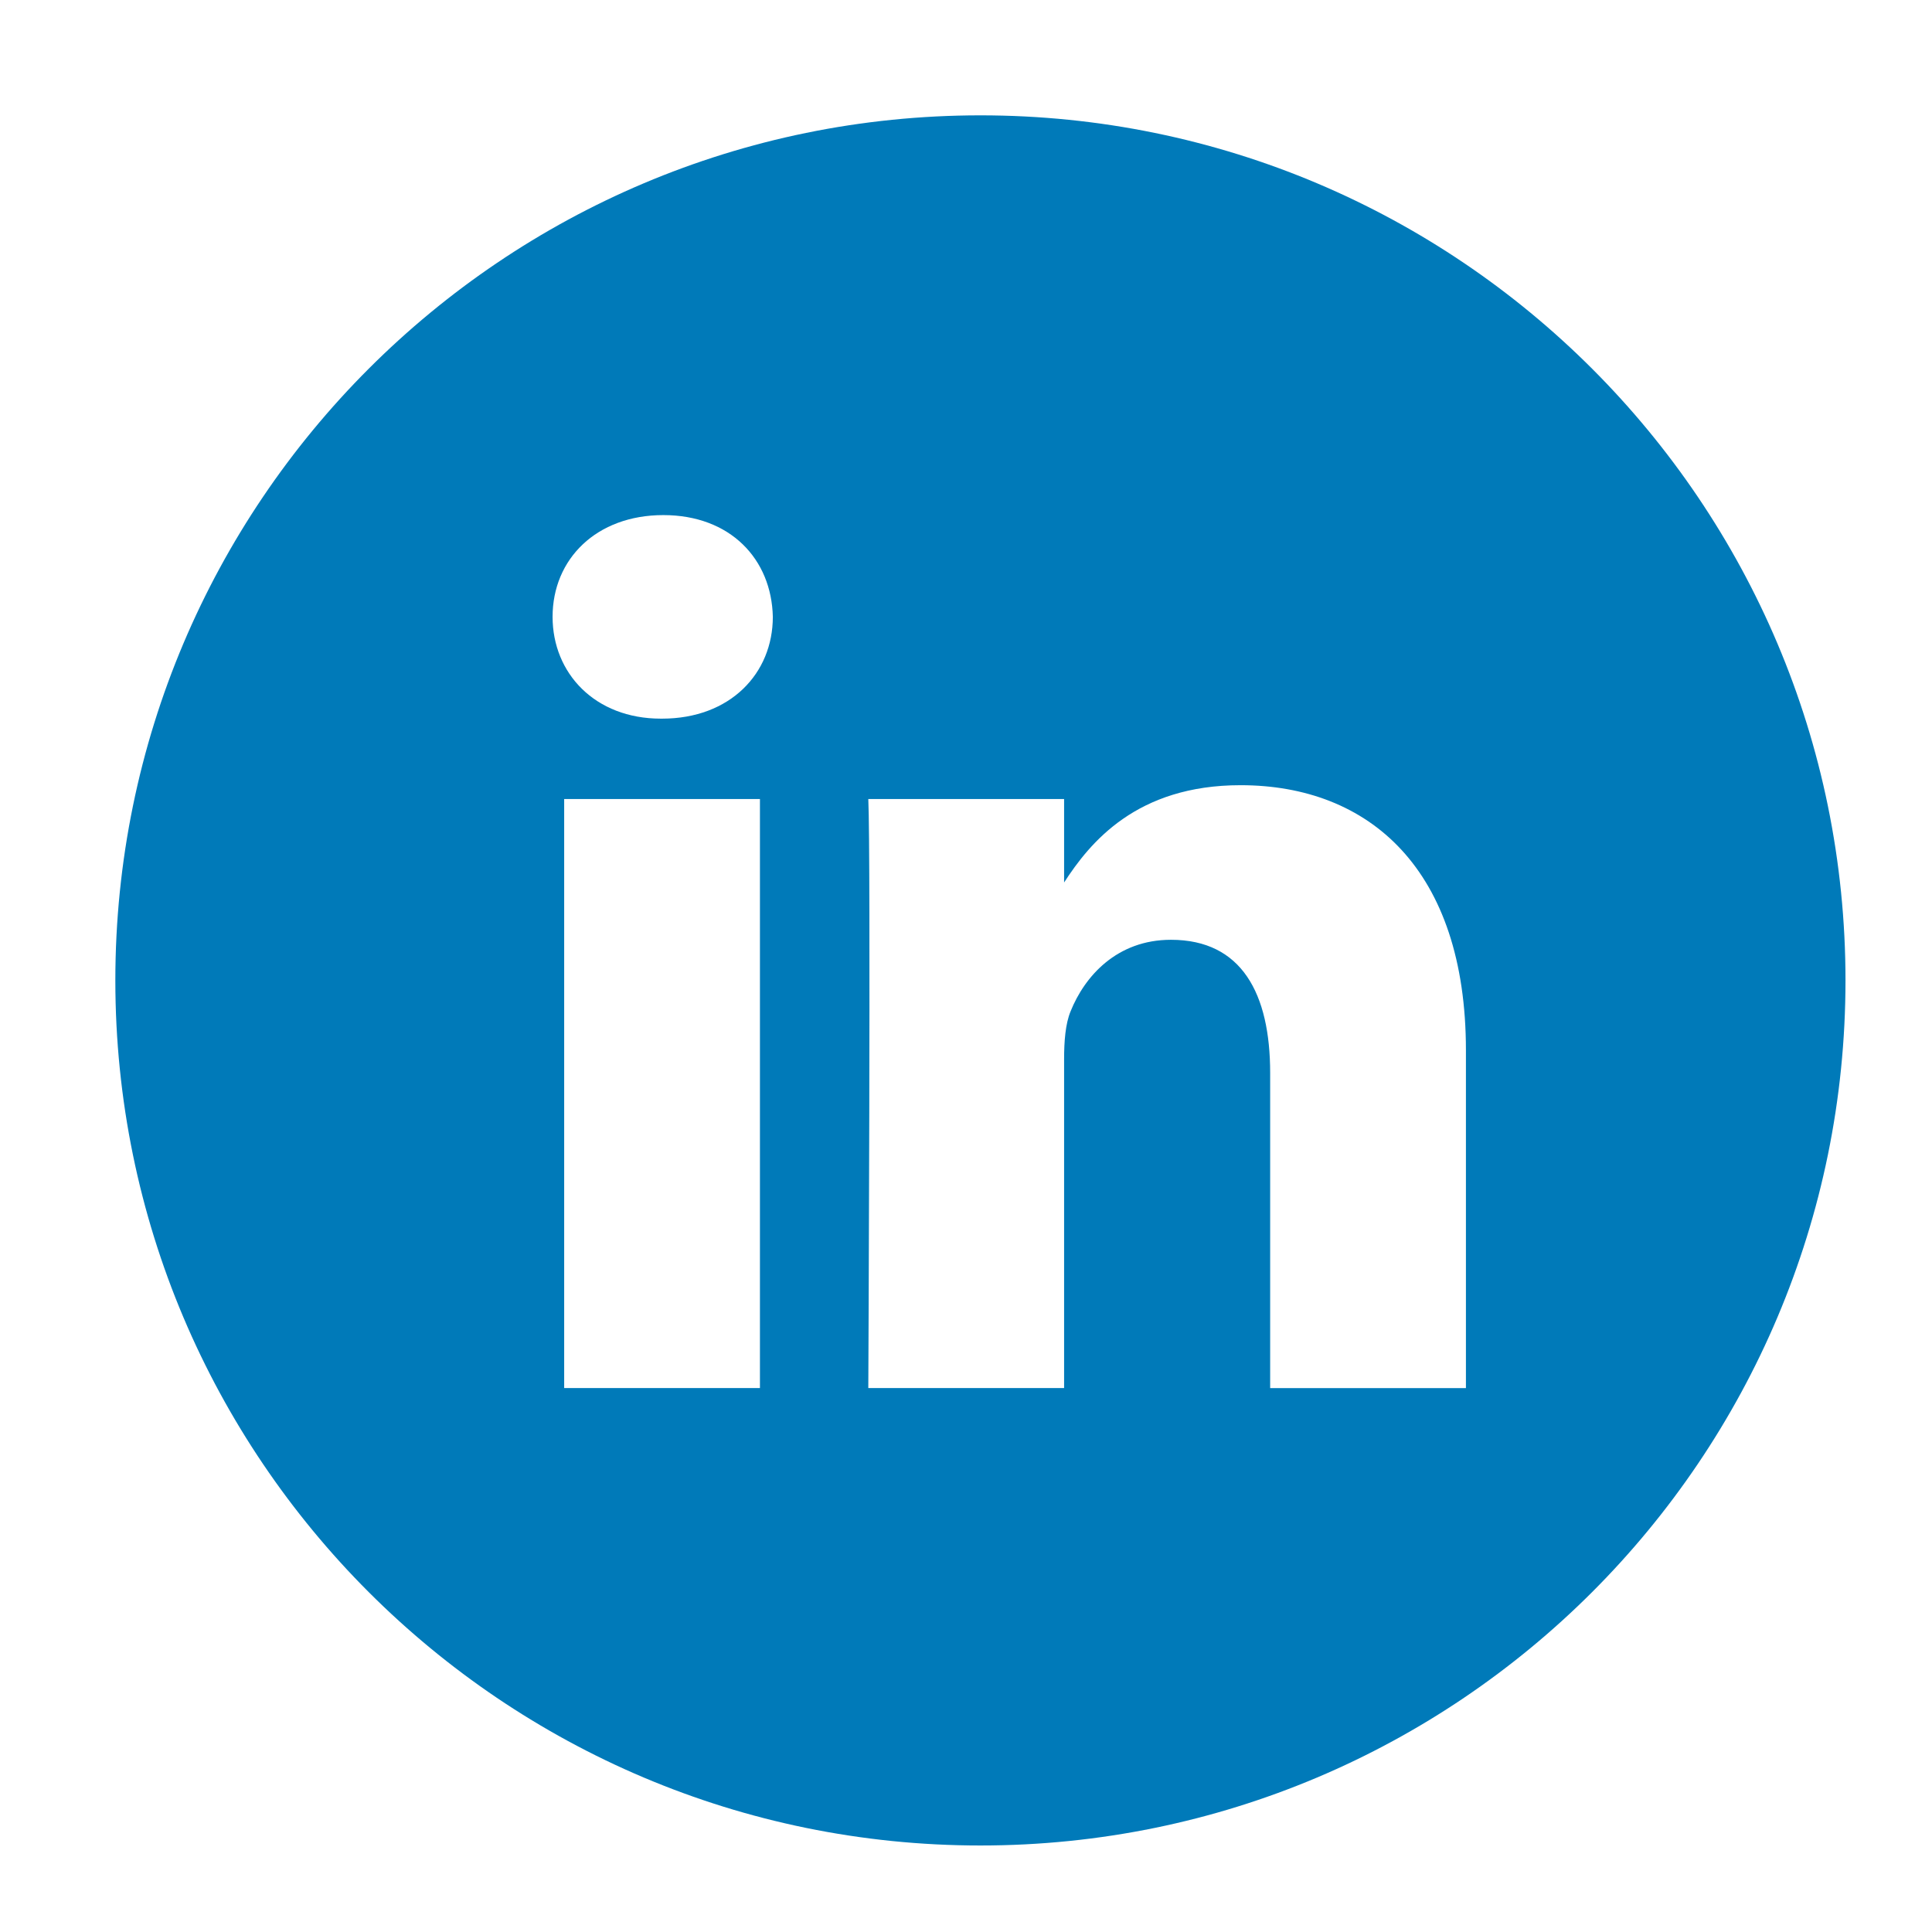
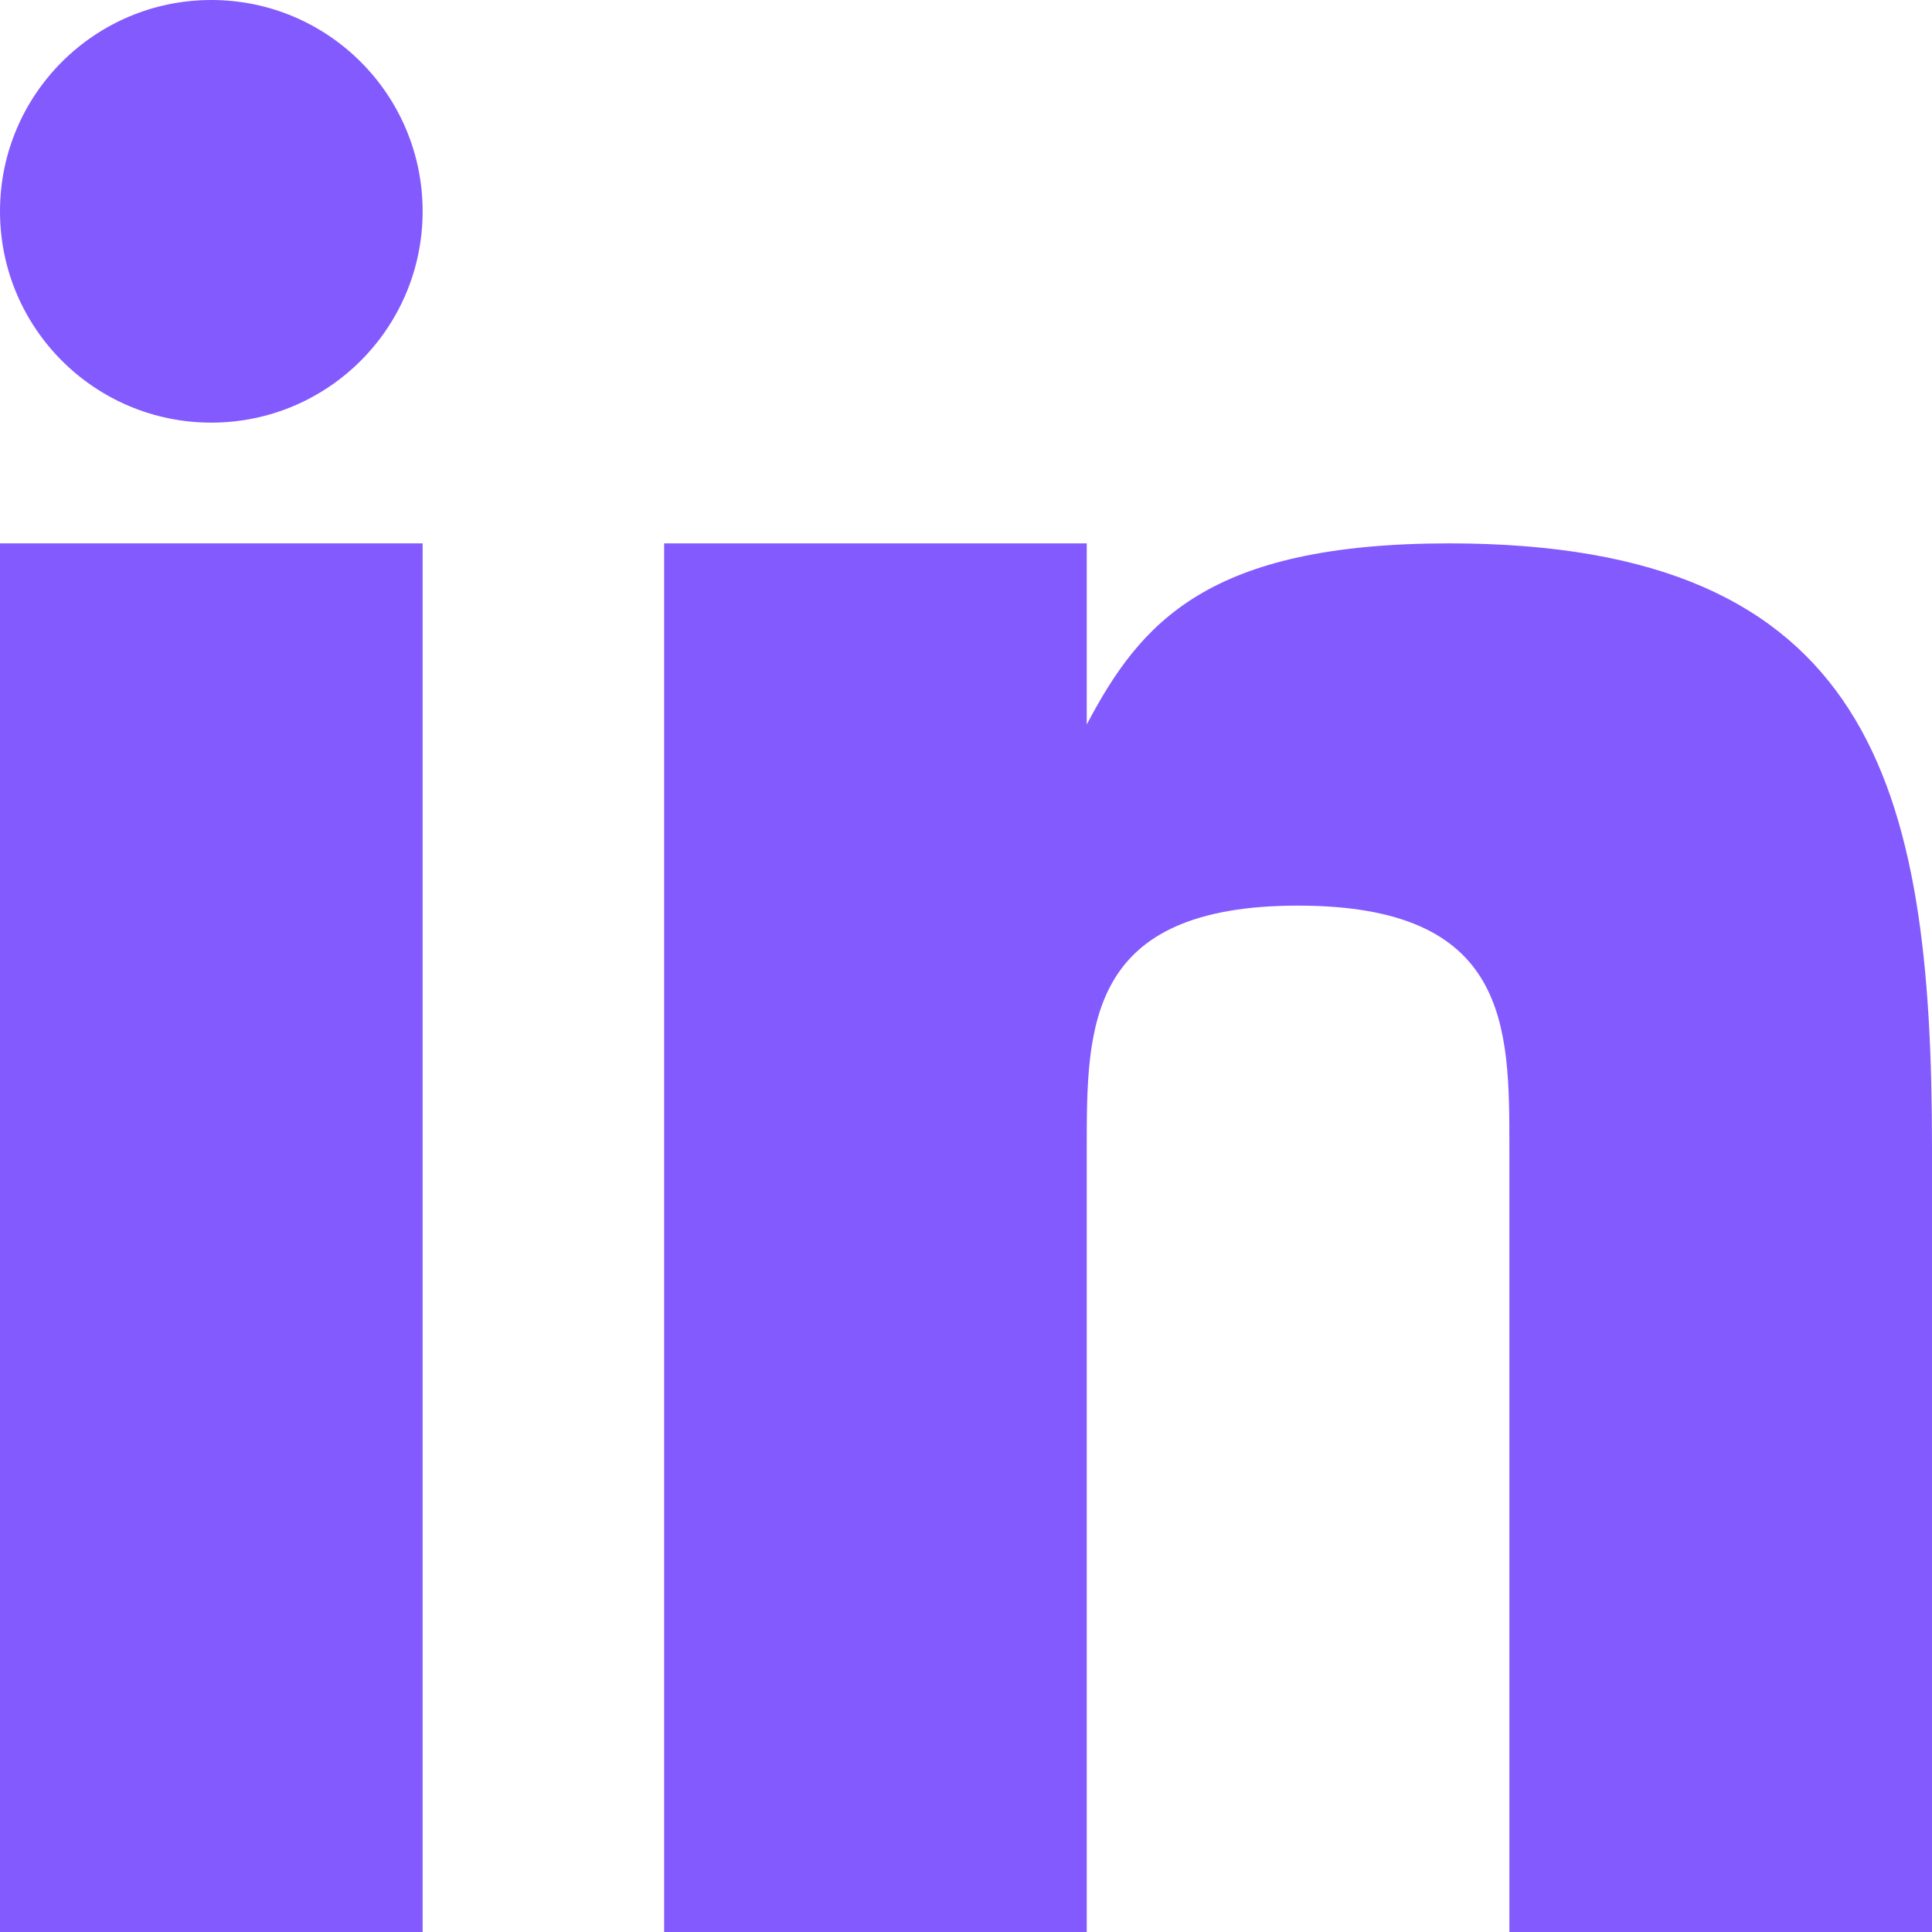
- <svg xmlns="http://www.w3.org/2000/svg" height="67px" id="Layer_1" style="enable-background:new 0 0 67 67;" version="1.1" viewBox="0 0 67 67" width="67px" xml:space="preserve">
-   <path d="M50.837,48.137V36.425c0-6.275-3.35-9.195-7.816-9.195  c-3.604,0-5.219,1.983-6.119,3.374V27.71h-6.79c0.09,1.917,0,20.427,0,20.427h6.79V36.729c0-0.609,0.044-1.219,0.224-1.655  c0.49-1.22,1.607-2.483,3.482-2.483c2.458,0,3.44,1.873,3.44,4.618v10.929H50.837z M22.959,24.922c2.367,0,3.842-1.57,3.842-3.531  c-0.044-2.003-1.475-3.528-3.797-3.528s-3.841,1.524-3.841,3.528c0,1.961,1.474,3.531,3.753,3.531H22.959z M34,64  C17.432,64,4,50.568,4,34C4,17.431,17.432,4,34,4s30,13.431,30,30C64,50.568,50.568,64,34,64z M26.354,48.137V27.71h-6.789v20.427  H26.354z" style="fill-rule:evenodd;clip-rule:evenodd;fill:#007AB9;" />
+ <svg xmlns="http://www.w3.org/2000/svg" enable-background="new 0 0 32 32" height="32px" id="Layer_1" version="1.0" viewBox="0 0 32 32" width="32px" xml:space="preserve">
+   <g>
+     <rect fill="#835afd" height="23" width="7" y="9" />
+     <path d="M24.003,9C20,9,18.89,10.312,18,12V9h-7v23h7V19c0-2,0-4,3.5-4s3.5,2,3.5,4v13h7V19C32,13,31,9,24.003,9z" fill="#835afd" />
+     <circle cx="3.5" cy="3.5" fill="#835afd" r="3.5" />
+   </g>
+   <g />
+   <g />
+   <g />
+   <g />
+   <g />
+   <g />
</svg>
